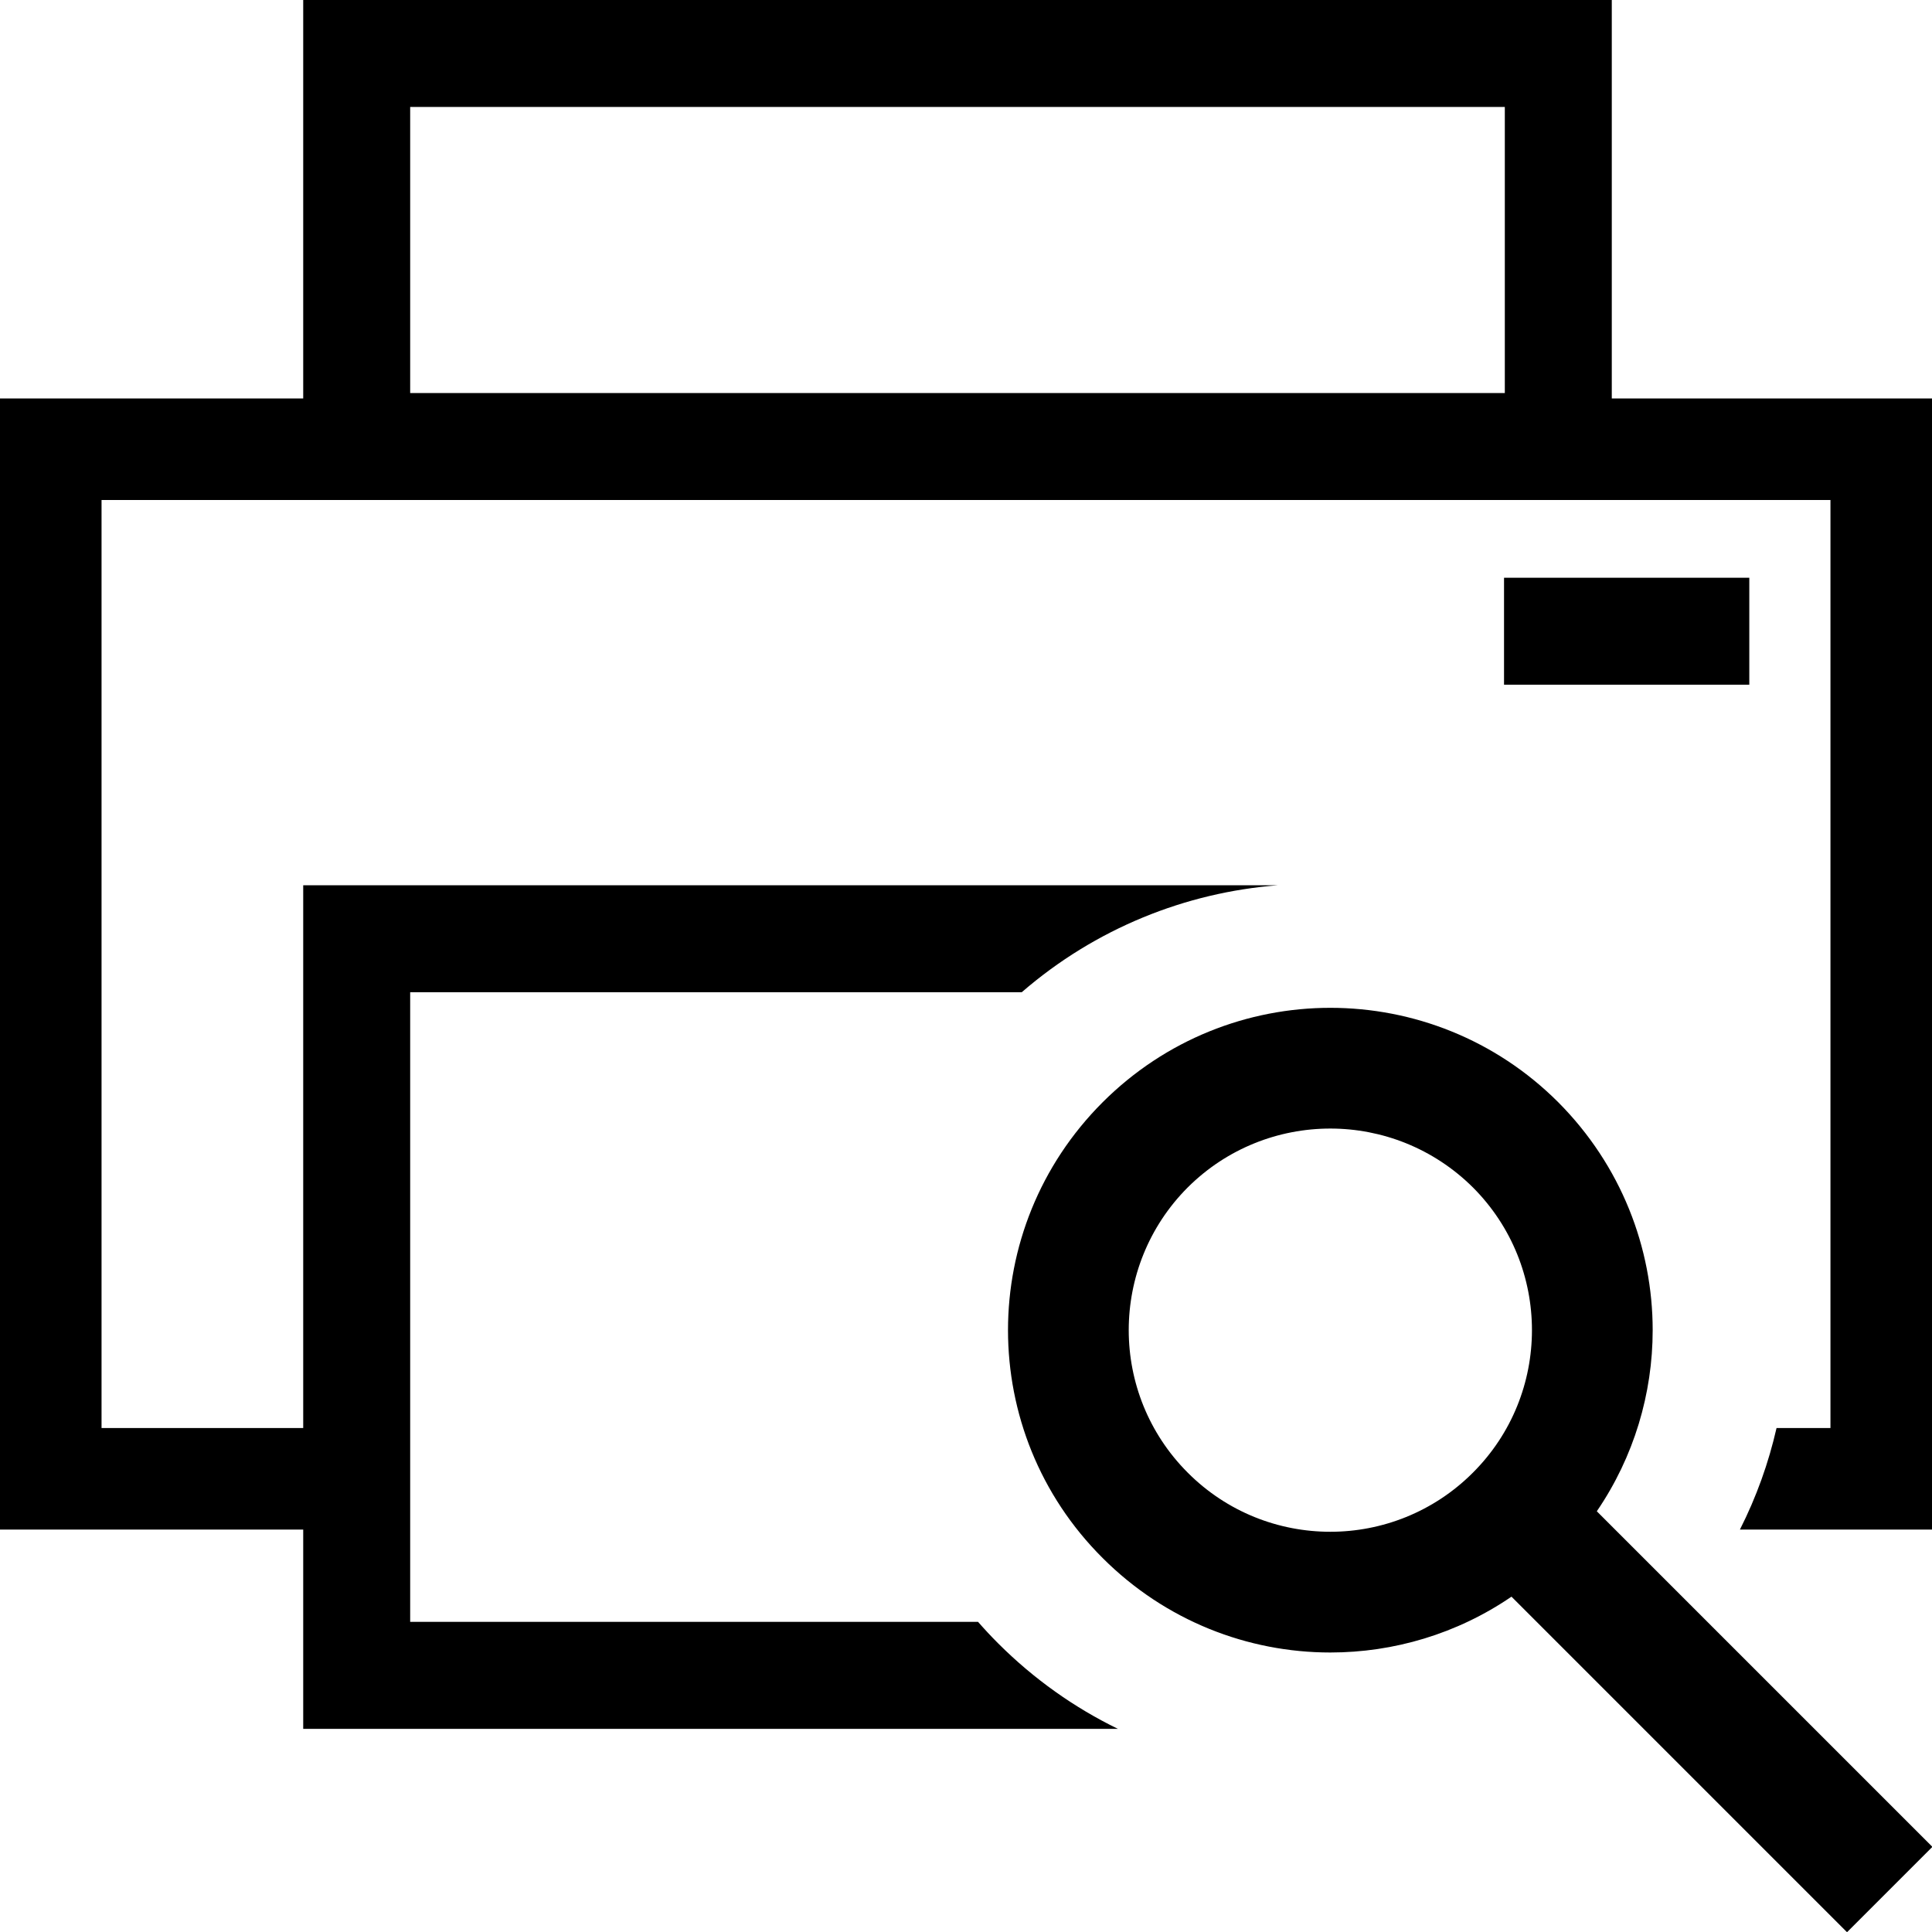
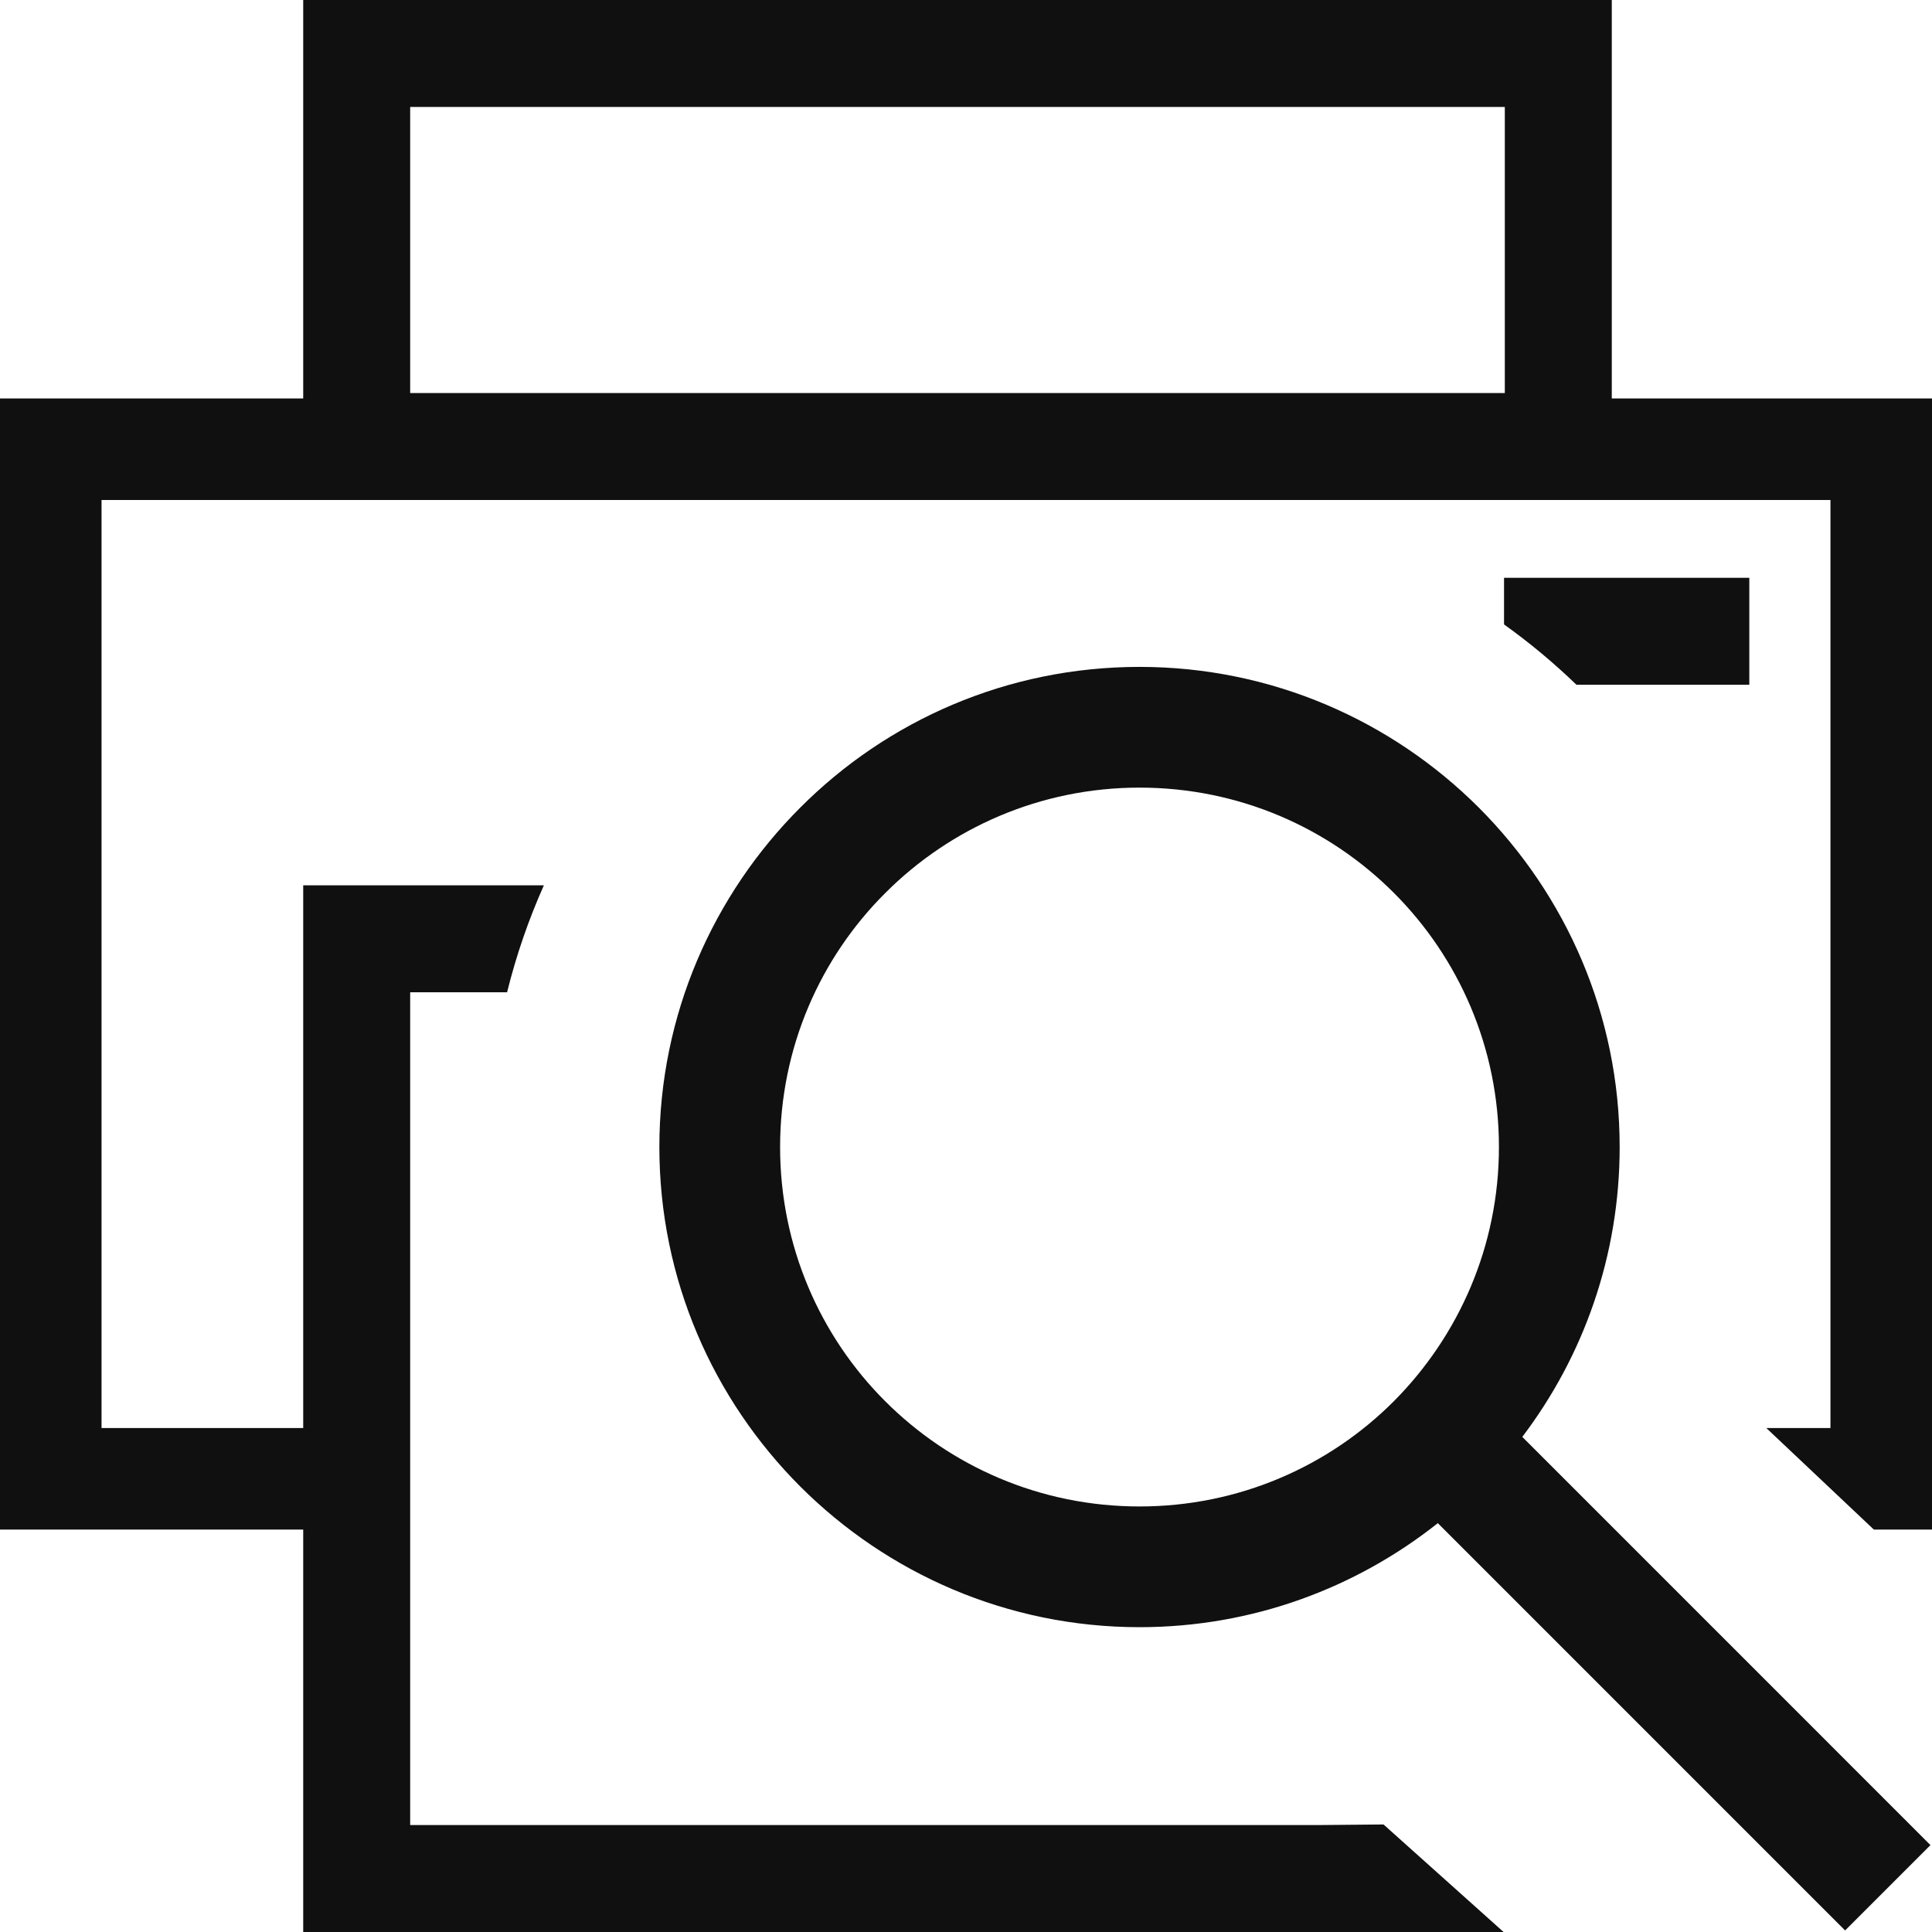
<svg xmlns="http://www.w3.org/2000/svg" xml:space="preserve" width="64px" height="64px" version="1.1" shape-rendering="geometricPrecision" text-rendering="geometricPrecision" image-rendering="optimizeQuality" fill-rule="evenodd" clip-rule="evenodd" viewBox="0 0 6400000 6400000">
  <g id="Warstwa_x0020_1">
-     <path fill="{color}" fill-rule="nonzero" d="M5289632 5006282l1111667 1111667 -282759 282760 -1111549 -1111549c-180593,123426 -390359,184962 -600126,184962 -272720,0 -545558,-104410 -754025,-312759 -209294,-208467 -313704,-481778 -313704,-755088 0,-272602 104410,-545676 313232,-754616 208821,-208703 481895,-313114 754497,-313114 273311,0 546621,104411 754970,312760 208467,209412 312878,482486 312878,754970 0,209766 -61772,419532 -185081,600007zm-307327 -3092400l812491 0 0 354335 -812491 0 0 -354335zm-3977883 1018713l3228110 0c-304373,23859 -602724,142088 -847923,354335l-2025852 0 0 2085735 1881165 0c21260,24212 43229,47835 66379,70985 119056,119056 253467,213546 396855,283350l-2698734 0 0 -660127 -1004422 0 0 -3746975 1004422 0 0 -1320016 4334817 0 0 1320016 1060761 0 0 3746975 -636268 0c54568,-107717 94962,-220750 121301,-336382l178585 0 0 -3074211 -724379 0 -4334817 0 -668040 0 0 3074211 668040 0 0 -1797896zm354335 -1630650l3626147 0 0 -947728 -3626147 0 0 947728zm3048108 2436526c-171144,0 -342287,65316 -472565,195239 -129922,130277 -195238,301421 -195238,472565 0,170907 65316,341933 195593,472210 130041,130396 301066,195711 472210,195711 170790,0 341815,-65315 472093,-195593 130513,-130159 195829,-301184 195829,-472328 0,-171144 -65316,-342170 -195239,-472447 -130749,-130041 -301775,-195357 -472683,-195357z" />
+     <path fill="#101010" d="M4982305 1914000l812491 0 0 354335 -572606 0c-74883,-72284 -154962,-139136 -239885,-199845l0 -154490zm1129857 4480921l-1349190 -1349308c-271893,215554 -615244,344650 -988122,344650 -438077,0 -835641,-178112 -1123833,-465950 -288665,-289020 -466778,-686584 -466778,-1124660 0,-438194 178349,-835876 466424,-1124069 287365,-288311 685165,-466423 1124187,-466423 438076,0 835522,178112 1123714,465951 288665,289019 466778,686701 466778,1124541 0,360595 -120120,693316 -322563,960248l1352142 1352261 -282759 282759zm-1495176 -3437522c-215081,-215200 -512841,-348312 -842136,-348312 -328705,0 -626465,133348 -841901,348784 -215671,214727 -348783,512487 -348783,841782 0,329295 133112,627173 347957,841900 215554,215672 513313,348784 842727,348784 329295,0 627055,-133112 841782,-347957 215435,-216263 348783,-514022 348783,-842727 0,-329177 -133111,-627055 -348429,-842254zm-3612564 -24686l797254 0c-50552,113269 -91537,231617 -121892,354335l-321027 0 0 2758617 3017399 0 206932 -1890 397682 356225 -3976348 0 0 -1333009 -1004422 0 0 -3746975 1004422 0 0 -1320016 4334817 0 0 1320016 1060761 0 0 3746975 -192522 0 -356225 -336382 212365 0 0 -3074211 -724379 0 -4334817 0 -668040 0 0 3074211 668040 0 0 -1797896zm354335 -1630650l3626147 0 0 -947728 -3626147 0 0 947728z" />
  </g>
</svg>
